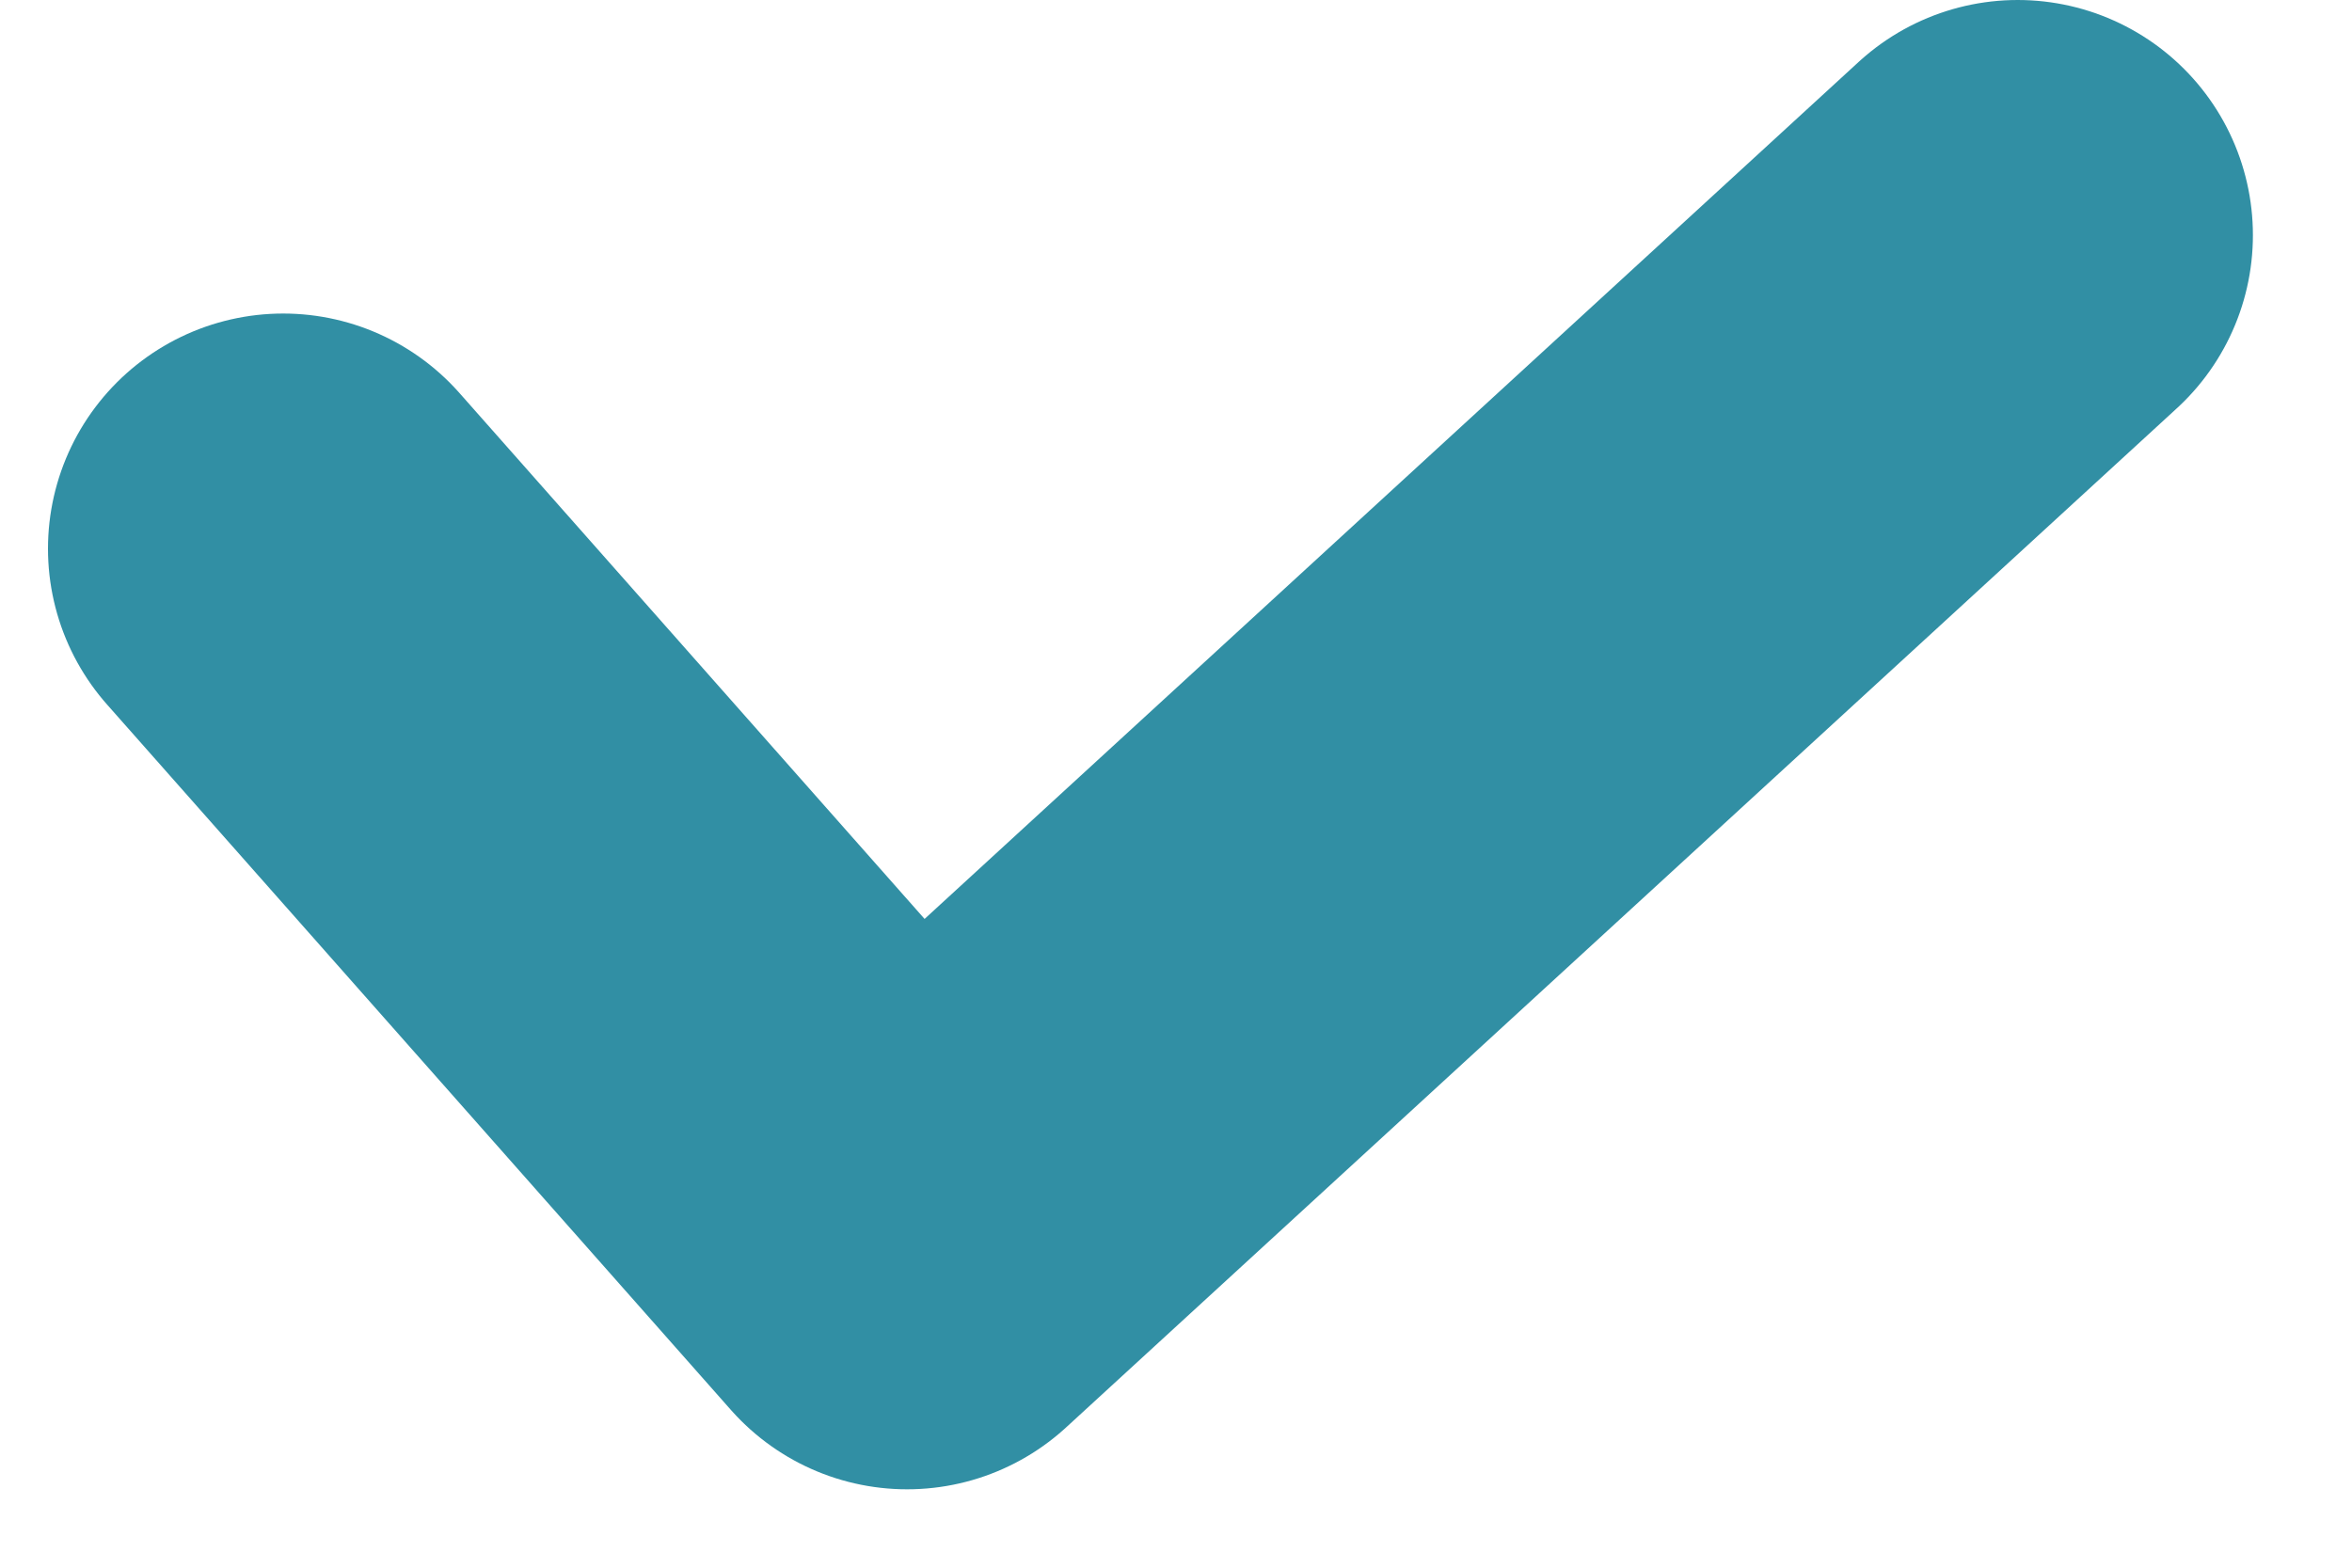
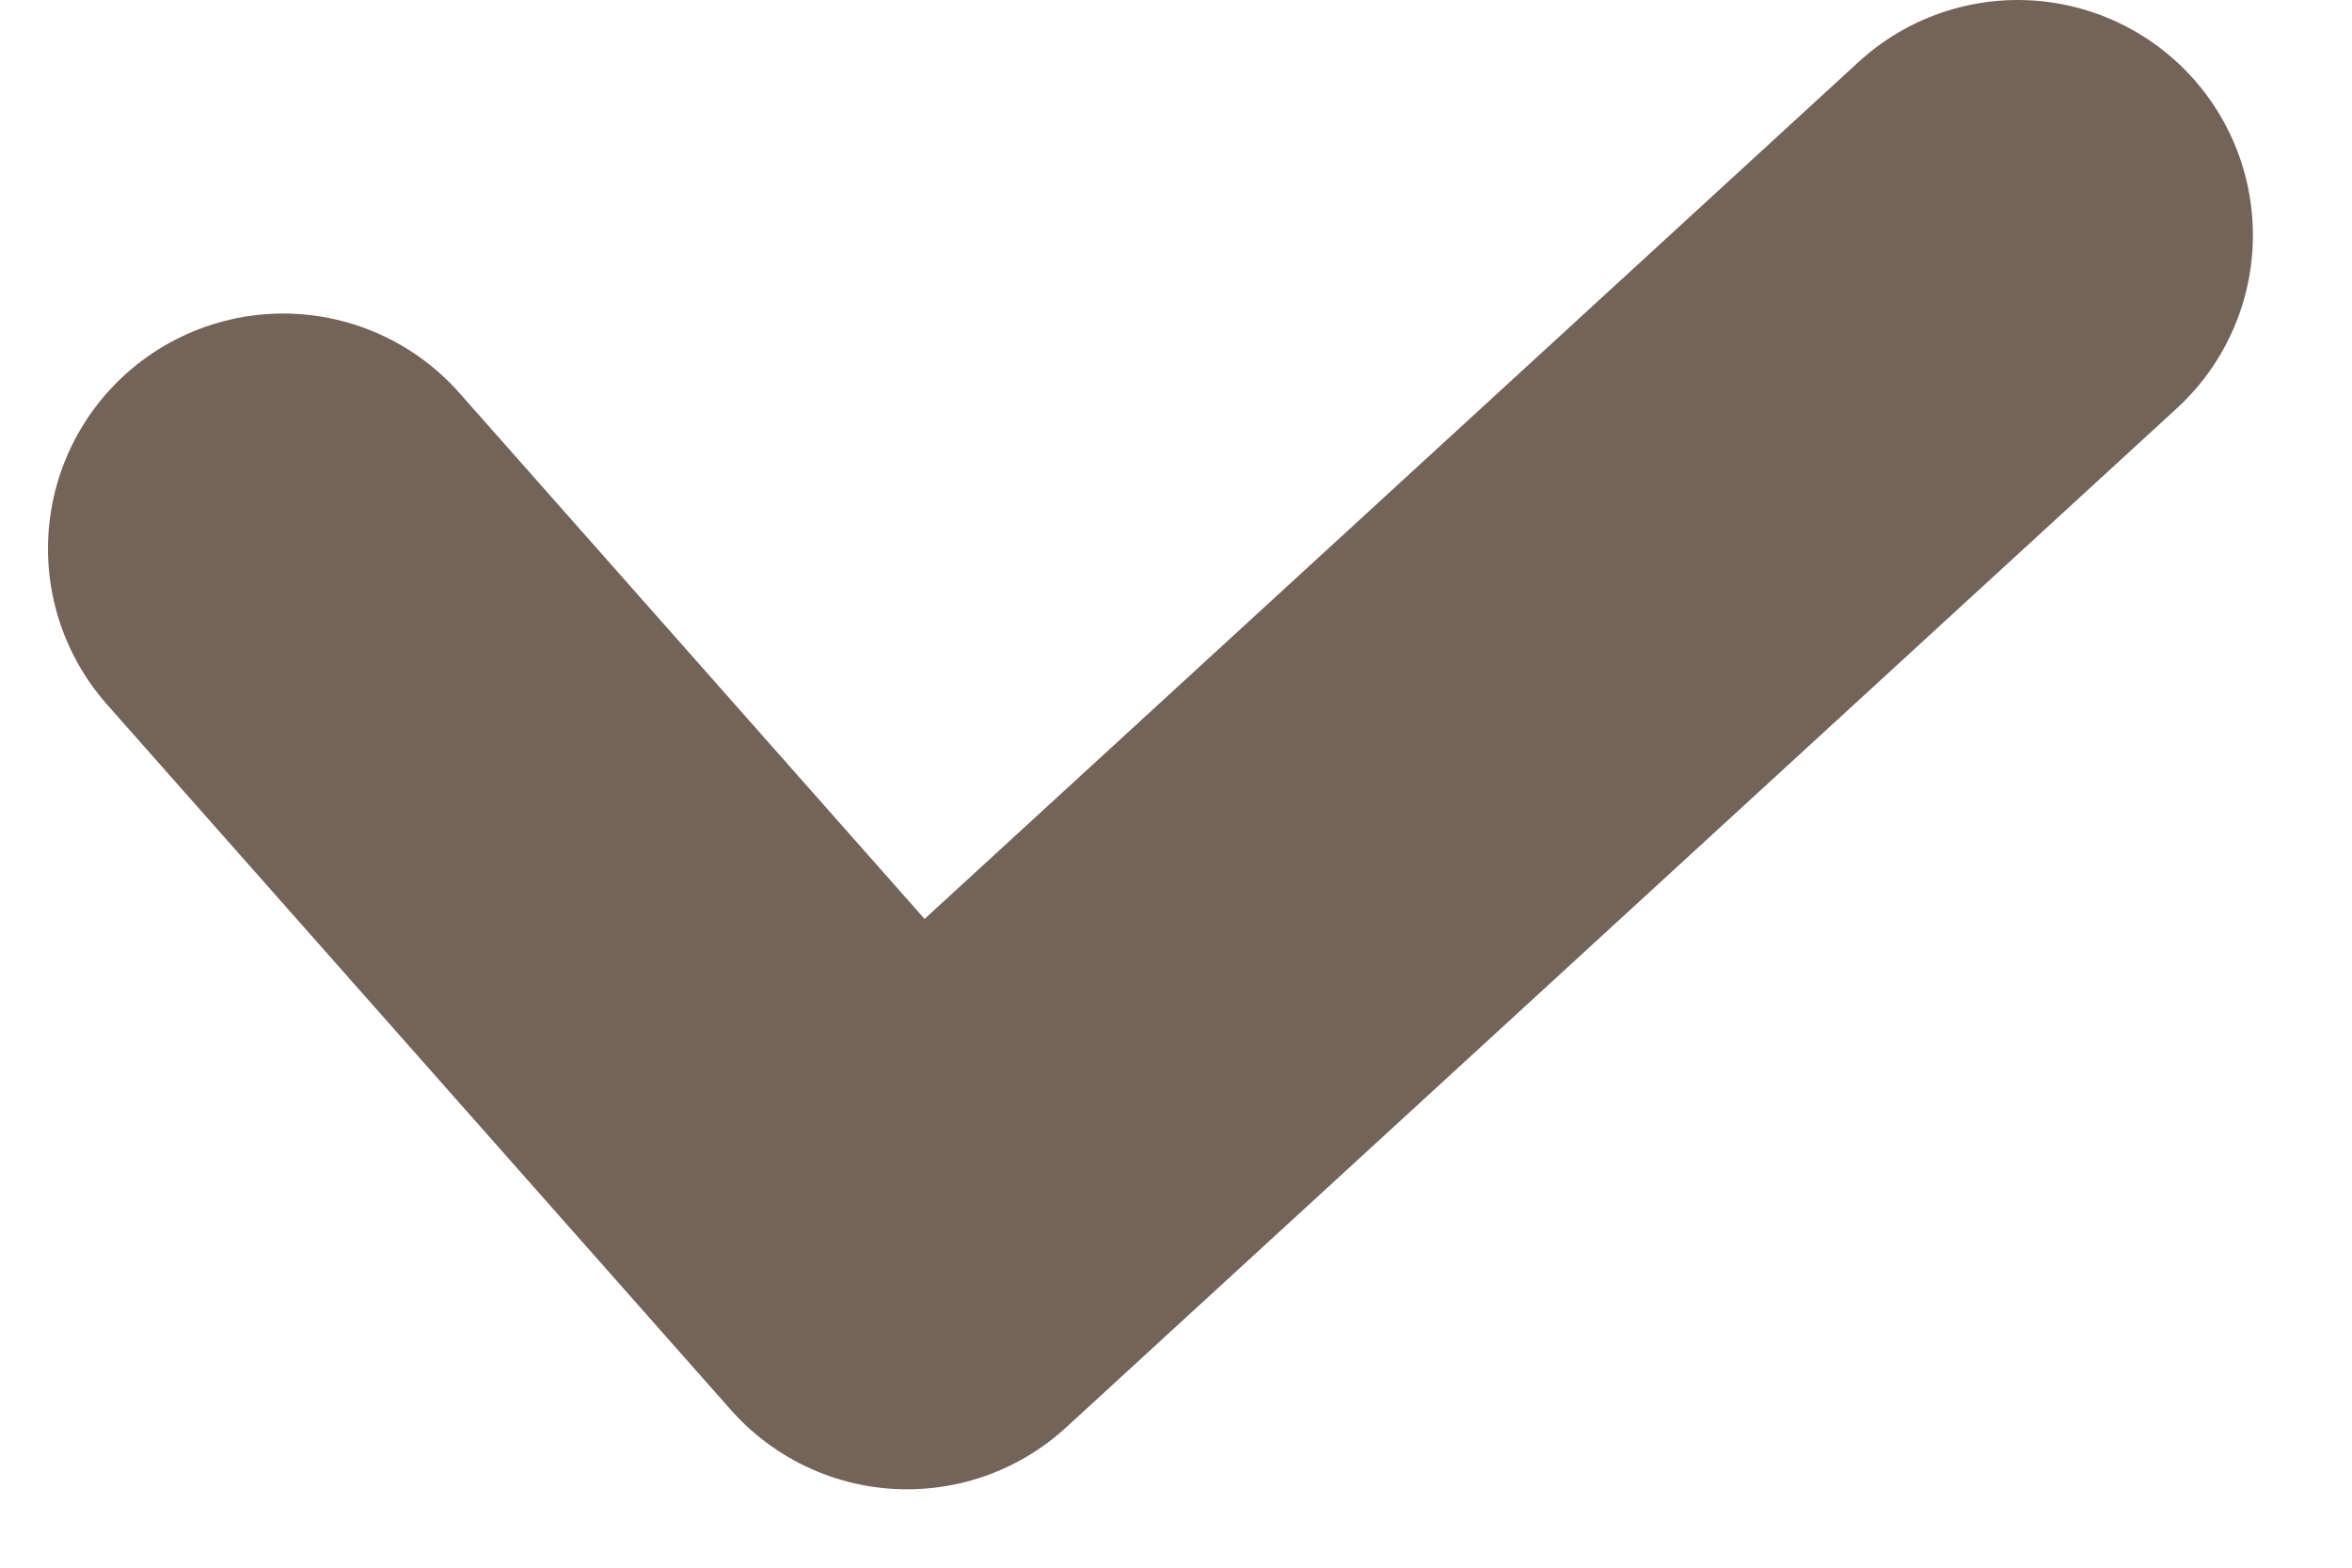
<svg xmlns="http://www.w3.org/2000/svg" width="15" height="10" viewBox="0 0 15 10" fill="none">
-   <path d="M1.806 3.5L5.785 8L12.868 1.5" stroke="#318FA4" stroke-width="3" stroke-linecap="round" stroke-linejoin="round" />
+   <path d="M1.806 3.5L5.785 8L12.868 1.5" stroke="#736359" stroke-width="3" stroke-linecap="round" stroke-linejoin="round" />
</svg>
